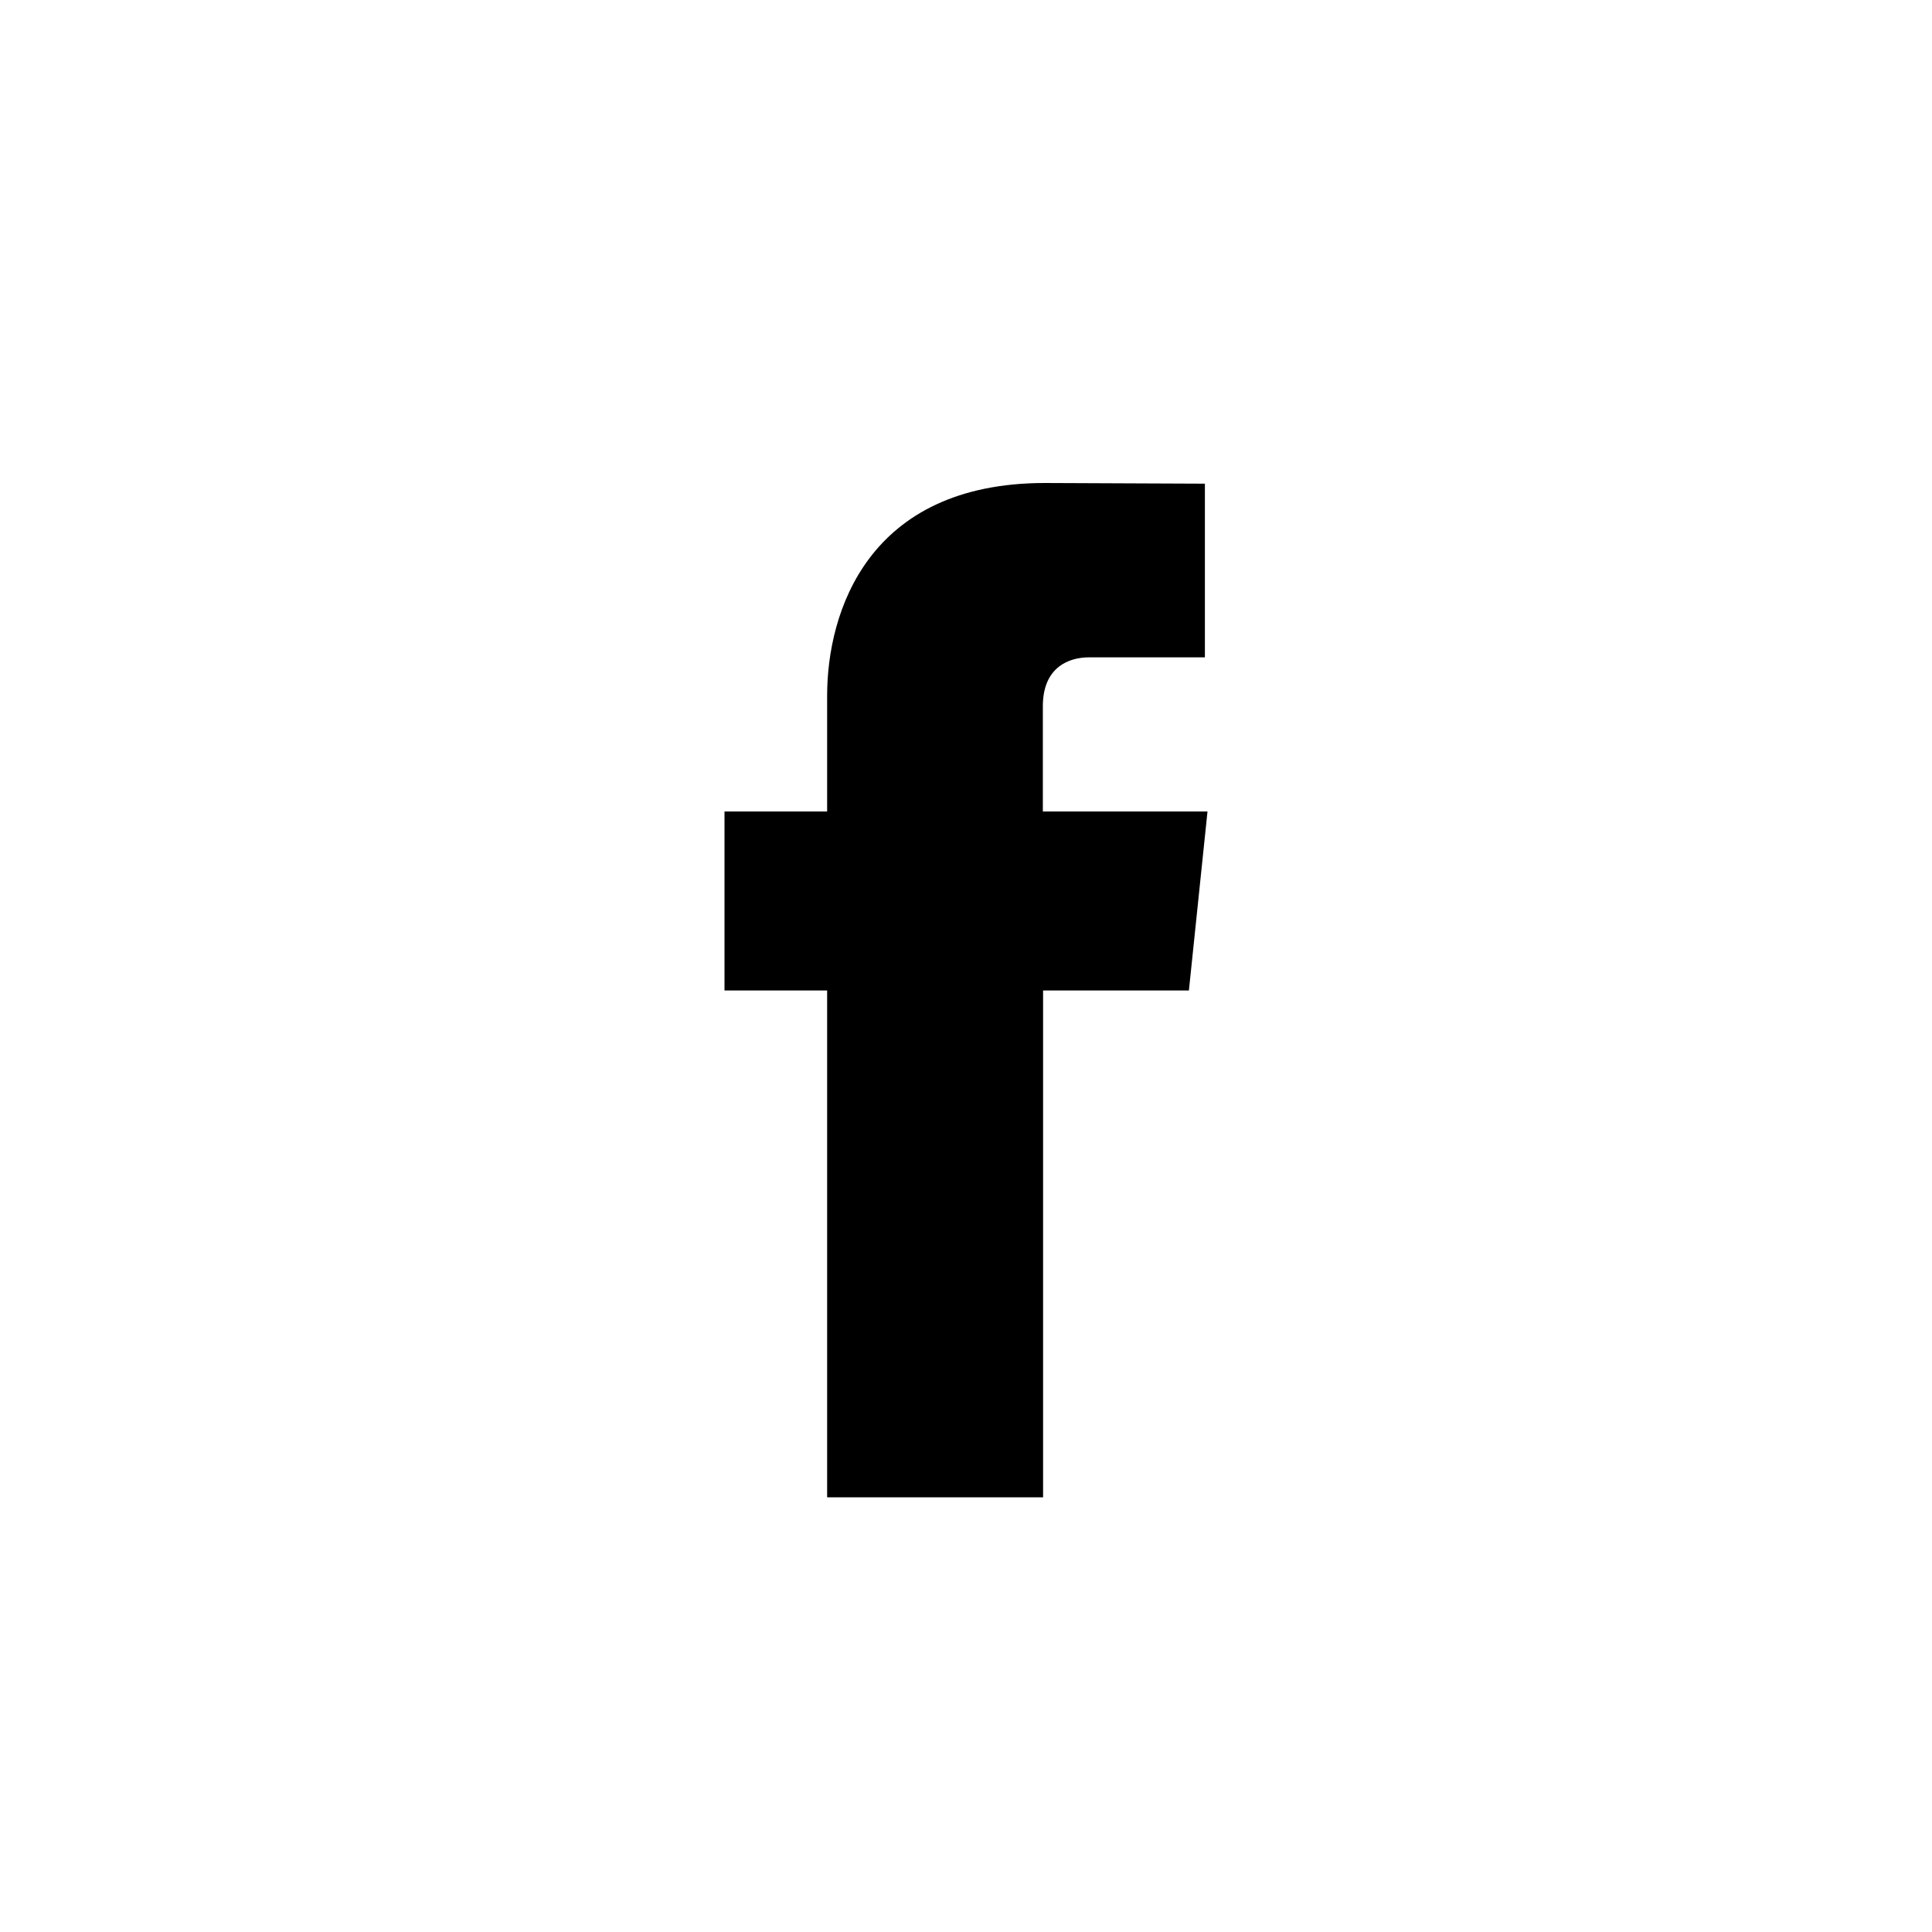
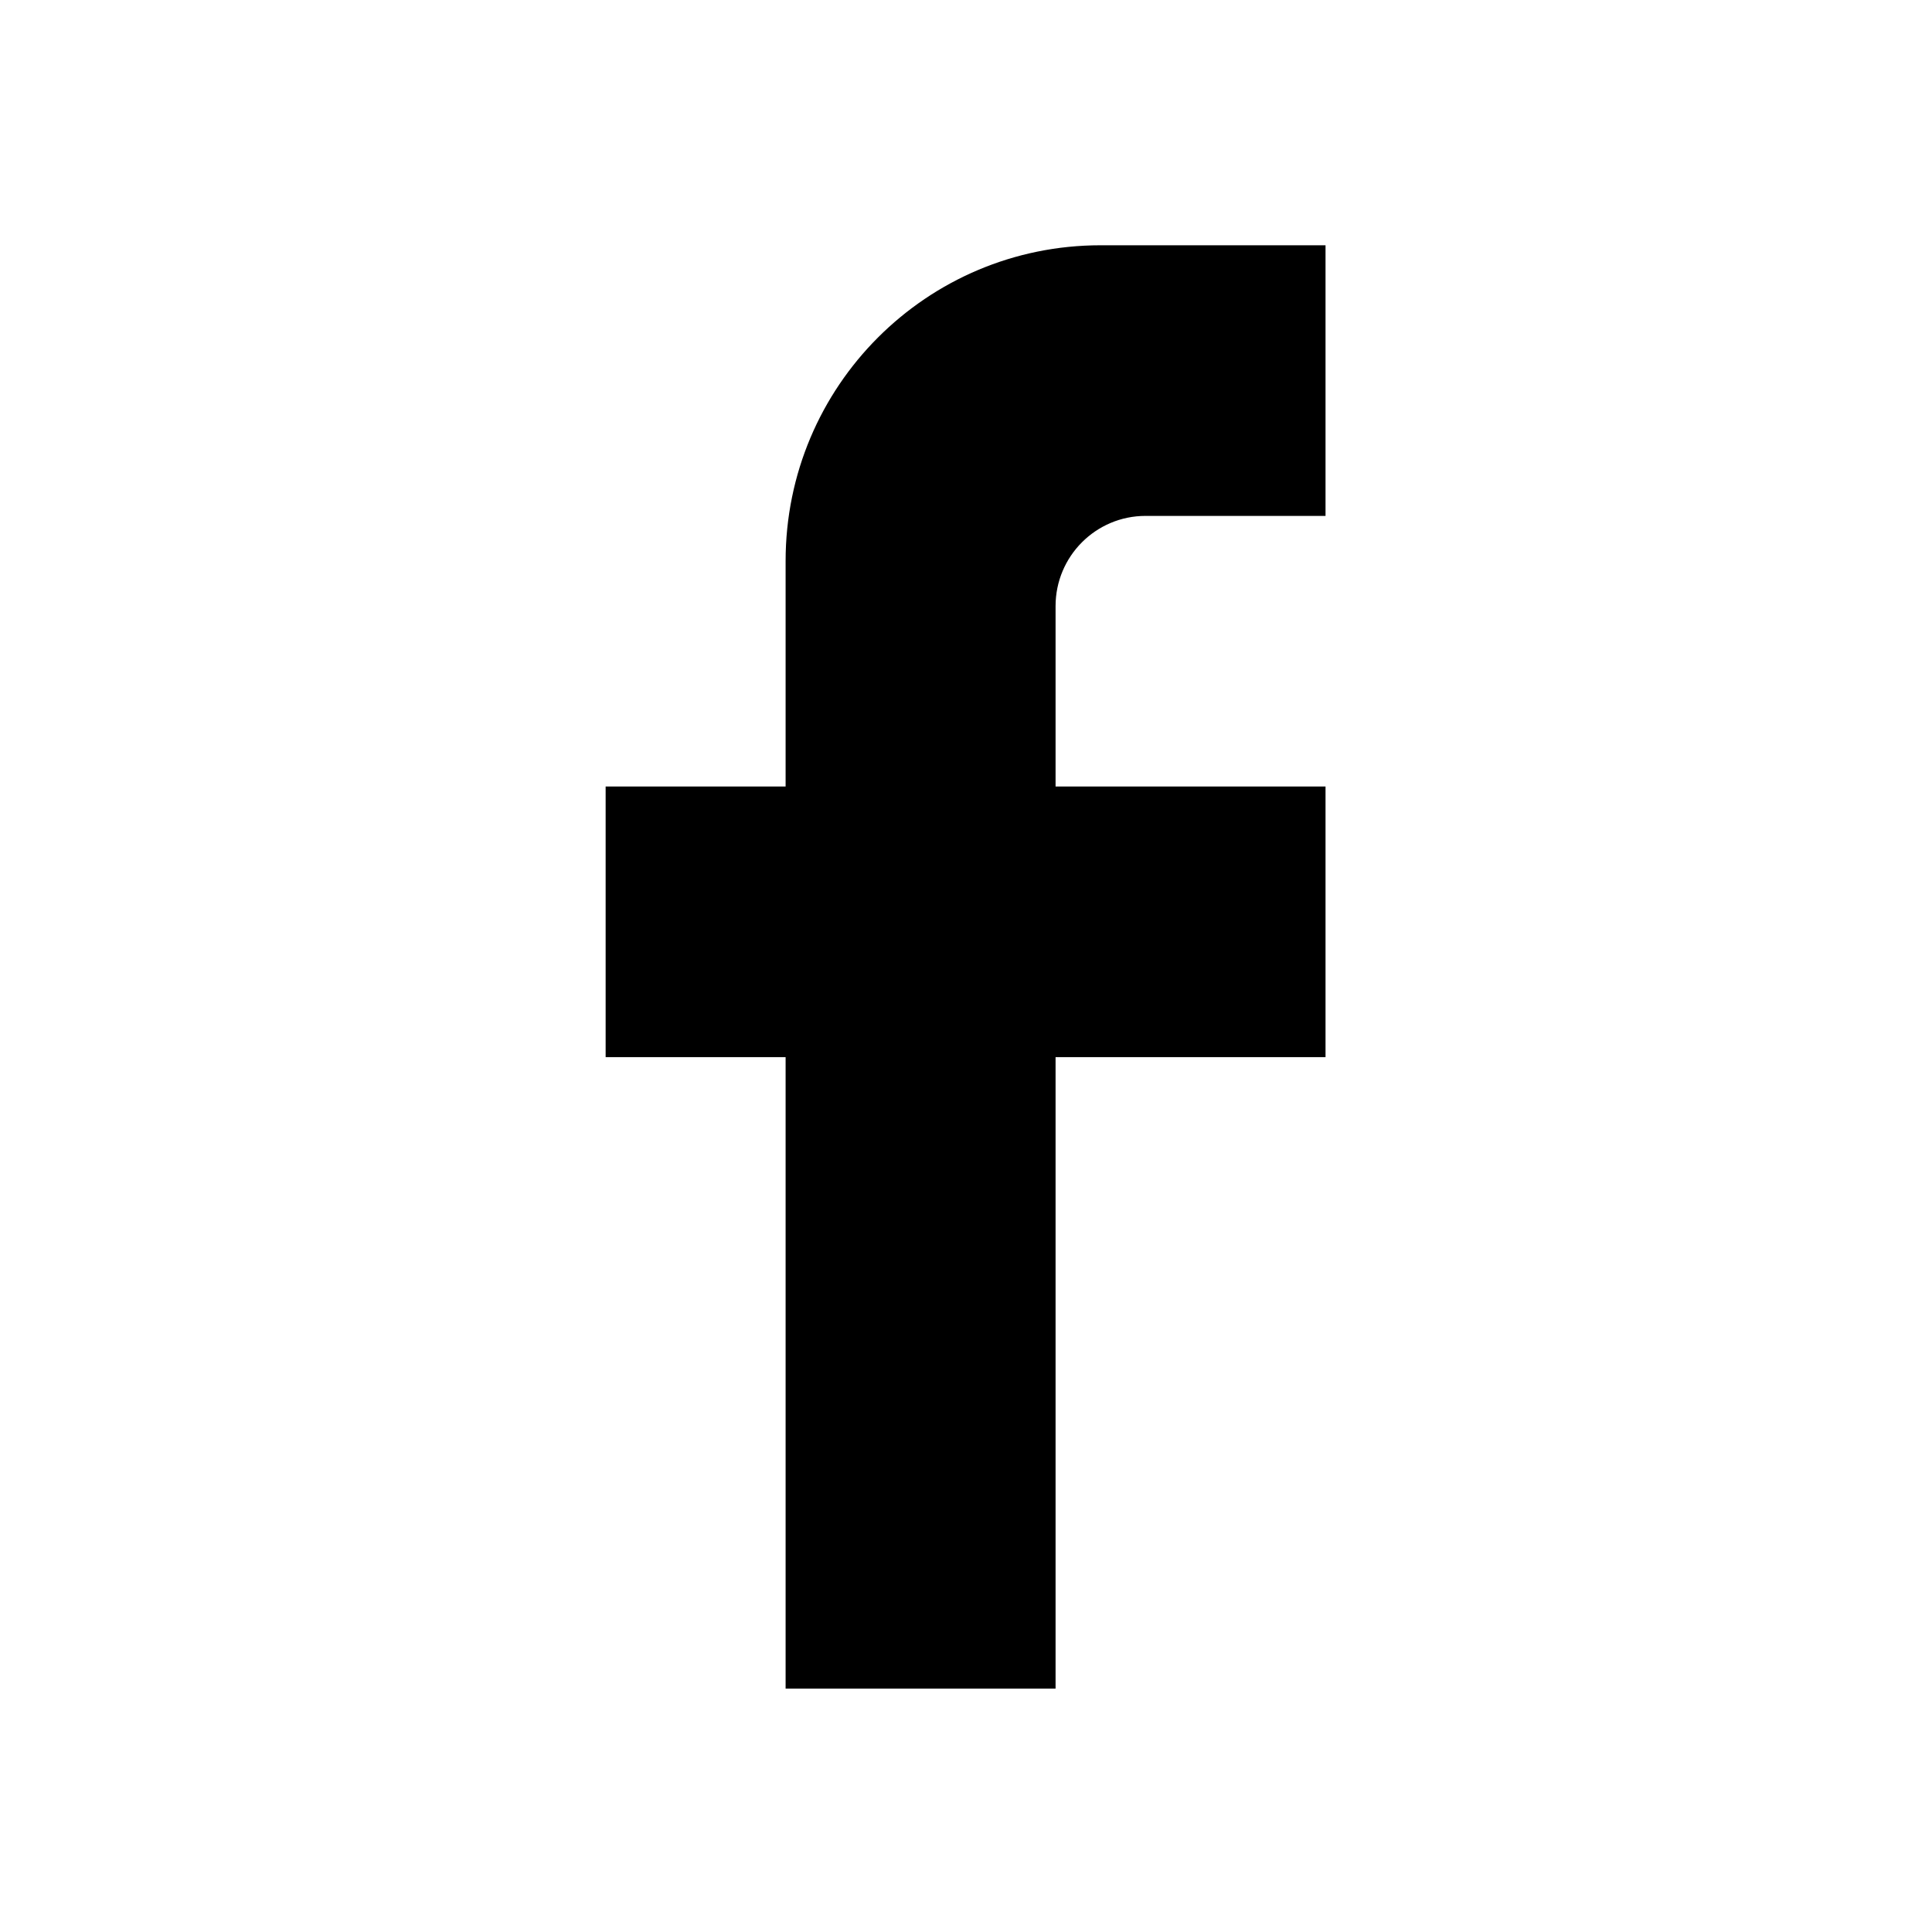
- <svg xmlns="http://www.w3.org/2000/svg" width="40px" height="40px" viewBox="0 0 40 40" version="1.1">
+ <svg xmlns="http://www.w3.org/2000/svg" width="1024px" height="1024px" viewBox="0 0 1024 1024" version="1.1">
  <defs />
-   <g id="__icons" stroke="none" stroke-width="1" fill-rule="evenodd">
-     <g id="facebook">
-       <path d="M24.615,20.507 L21.596,20.507 L21.596,31 L17.125,31 L17.125,20.507 L15,20.507 L15,16.801 L17.125,16.801 L17.125,14.401 C17.125,12.685 17.959,10 21.635,10 L24.946,10.014 L24.946,13.61 L22.54,13.61 C22.149,13.61 21.591,13.798 21.591,14.622 L21.591,16.801 L25,16.801 L24.615,20.507 L24.615,20.507 Z" />
-     </g>
-   </g>
+   <path d="M702.556,130 L702.556,273.438 L607.167,273.438 C580.826,273.438 559.472,294.844 559.472,321.25 L559.472,416.875 L702.556,416.875 L702.556,560.312 L559.472,560.312 L559.472,895 L416.389,895 L416.389,560.312 L321,560.312 L321,416.875 L416.389,416.875 L416.389,297.344 C416.389,204.588 491.269,130 583.319,130 L702.556,130 L702.556,130 Z" id="Path" />
</svg>
